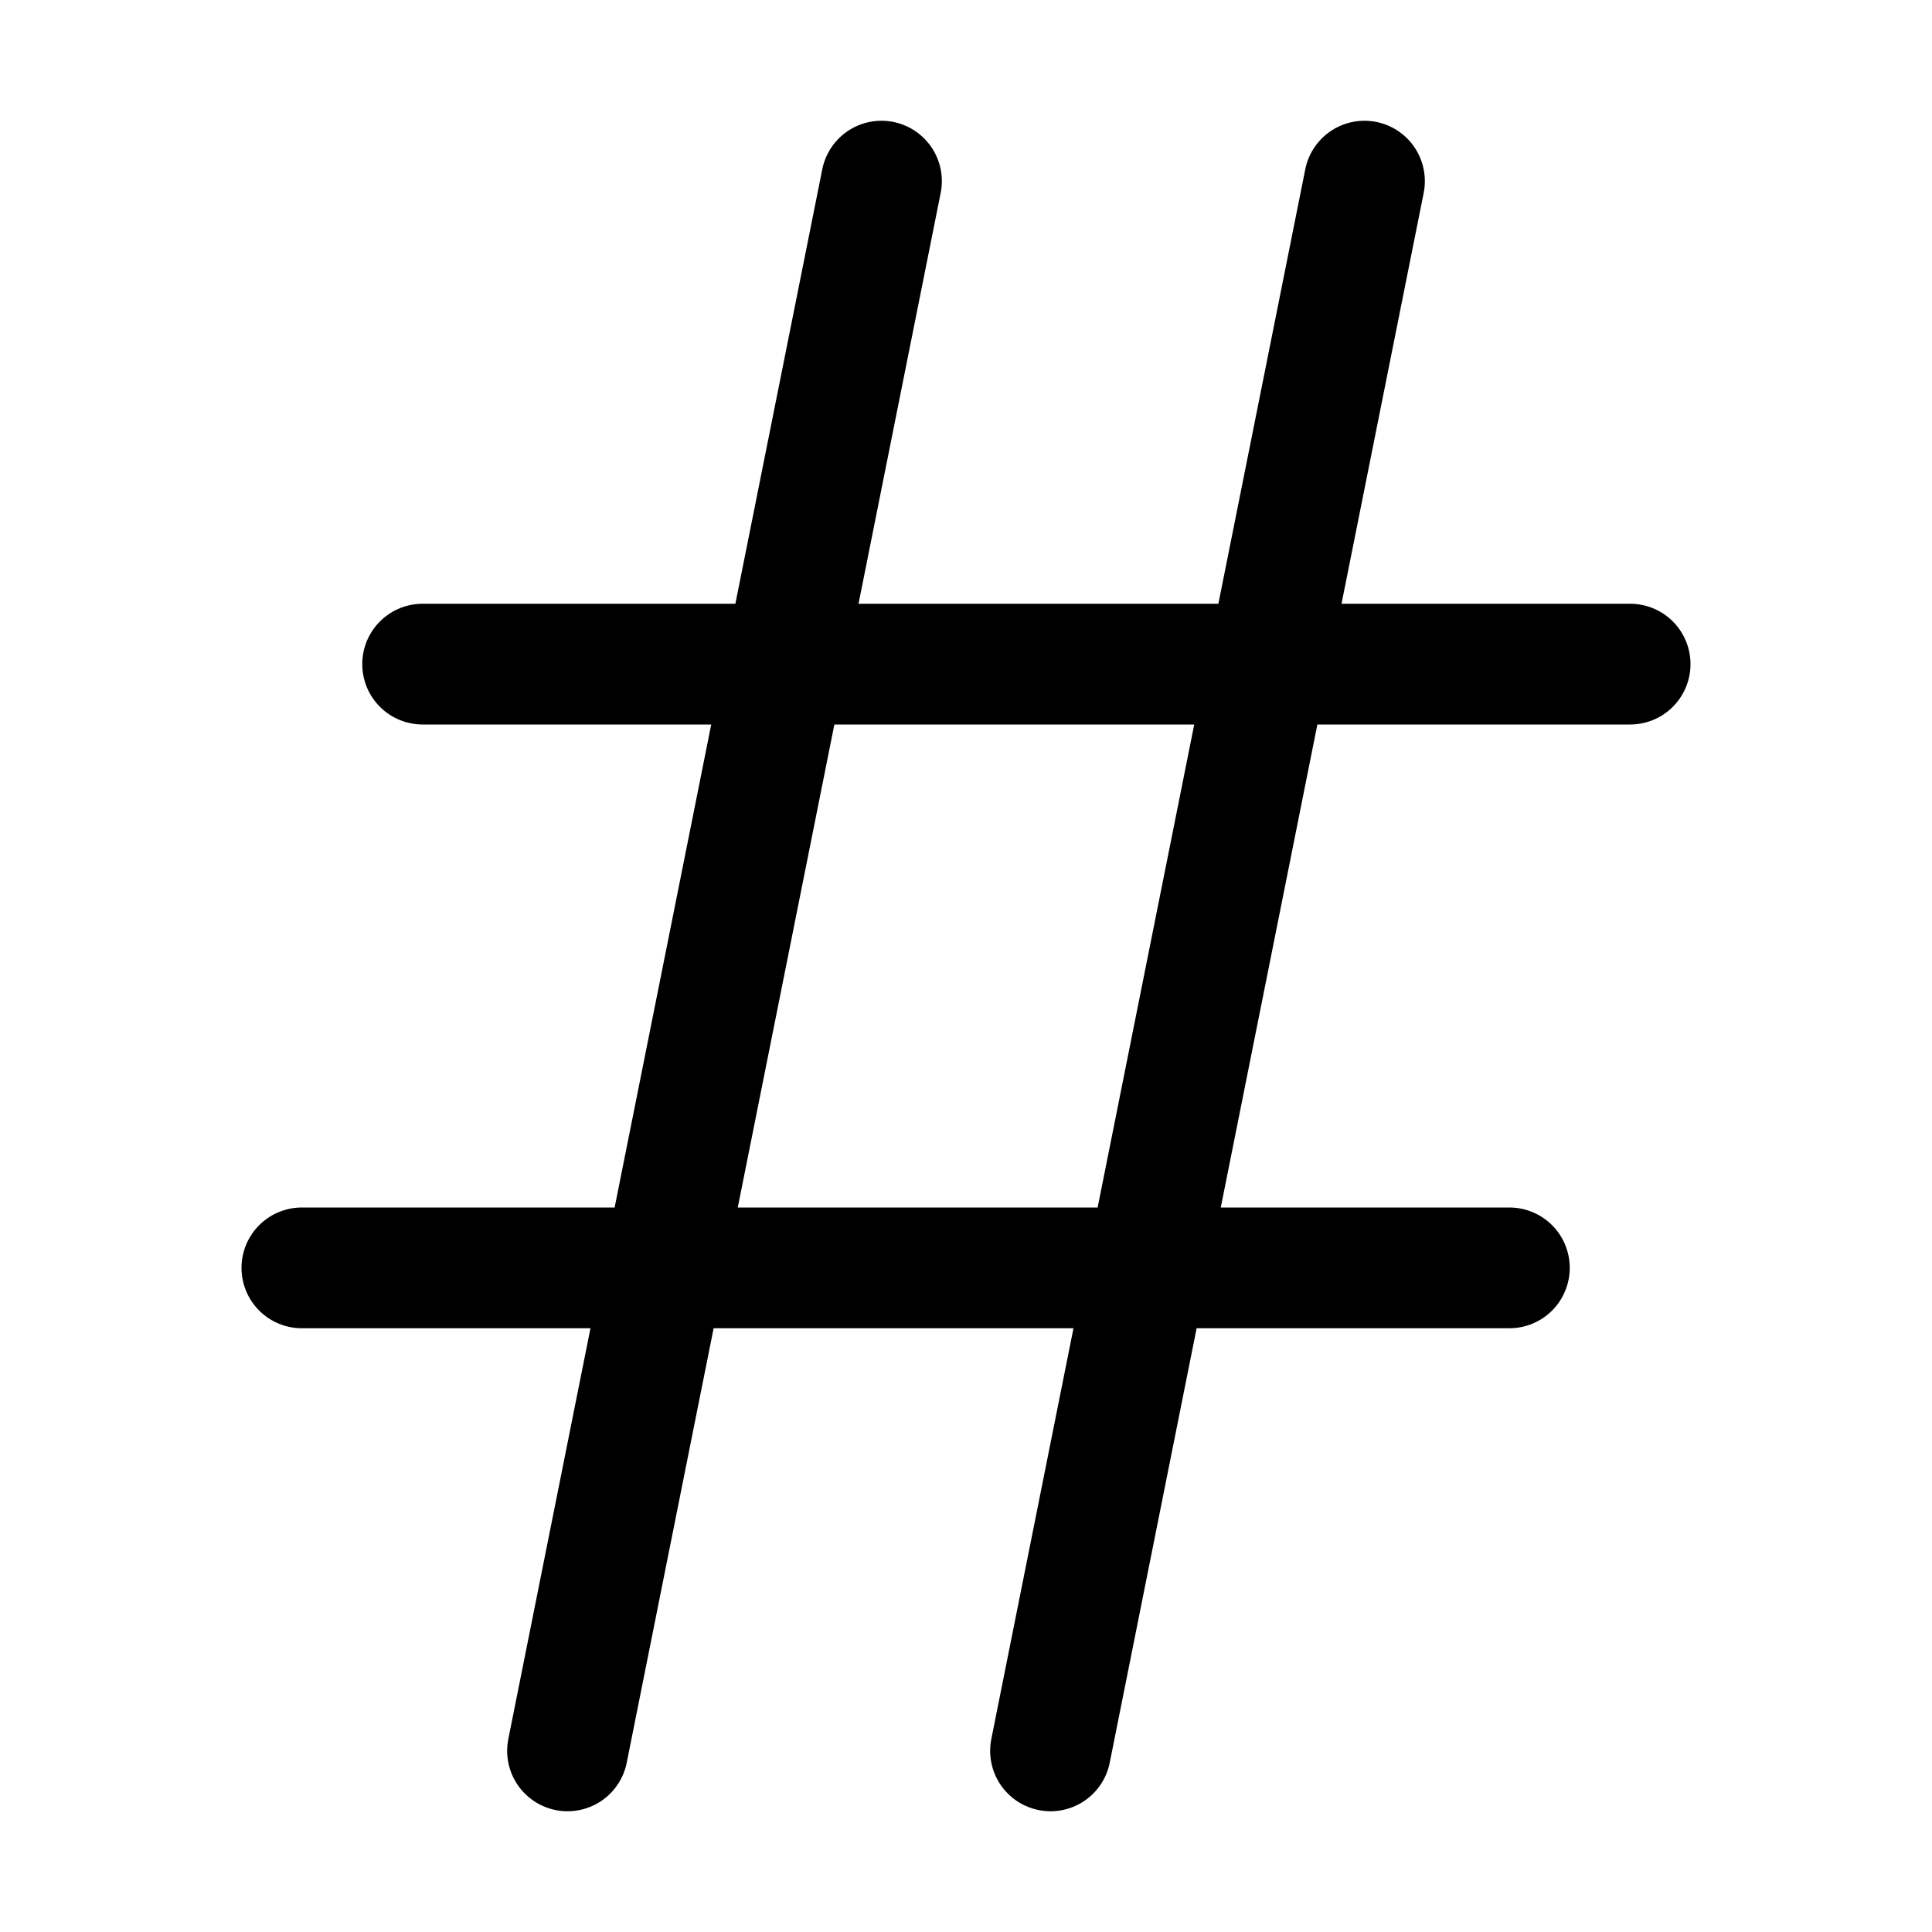
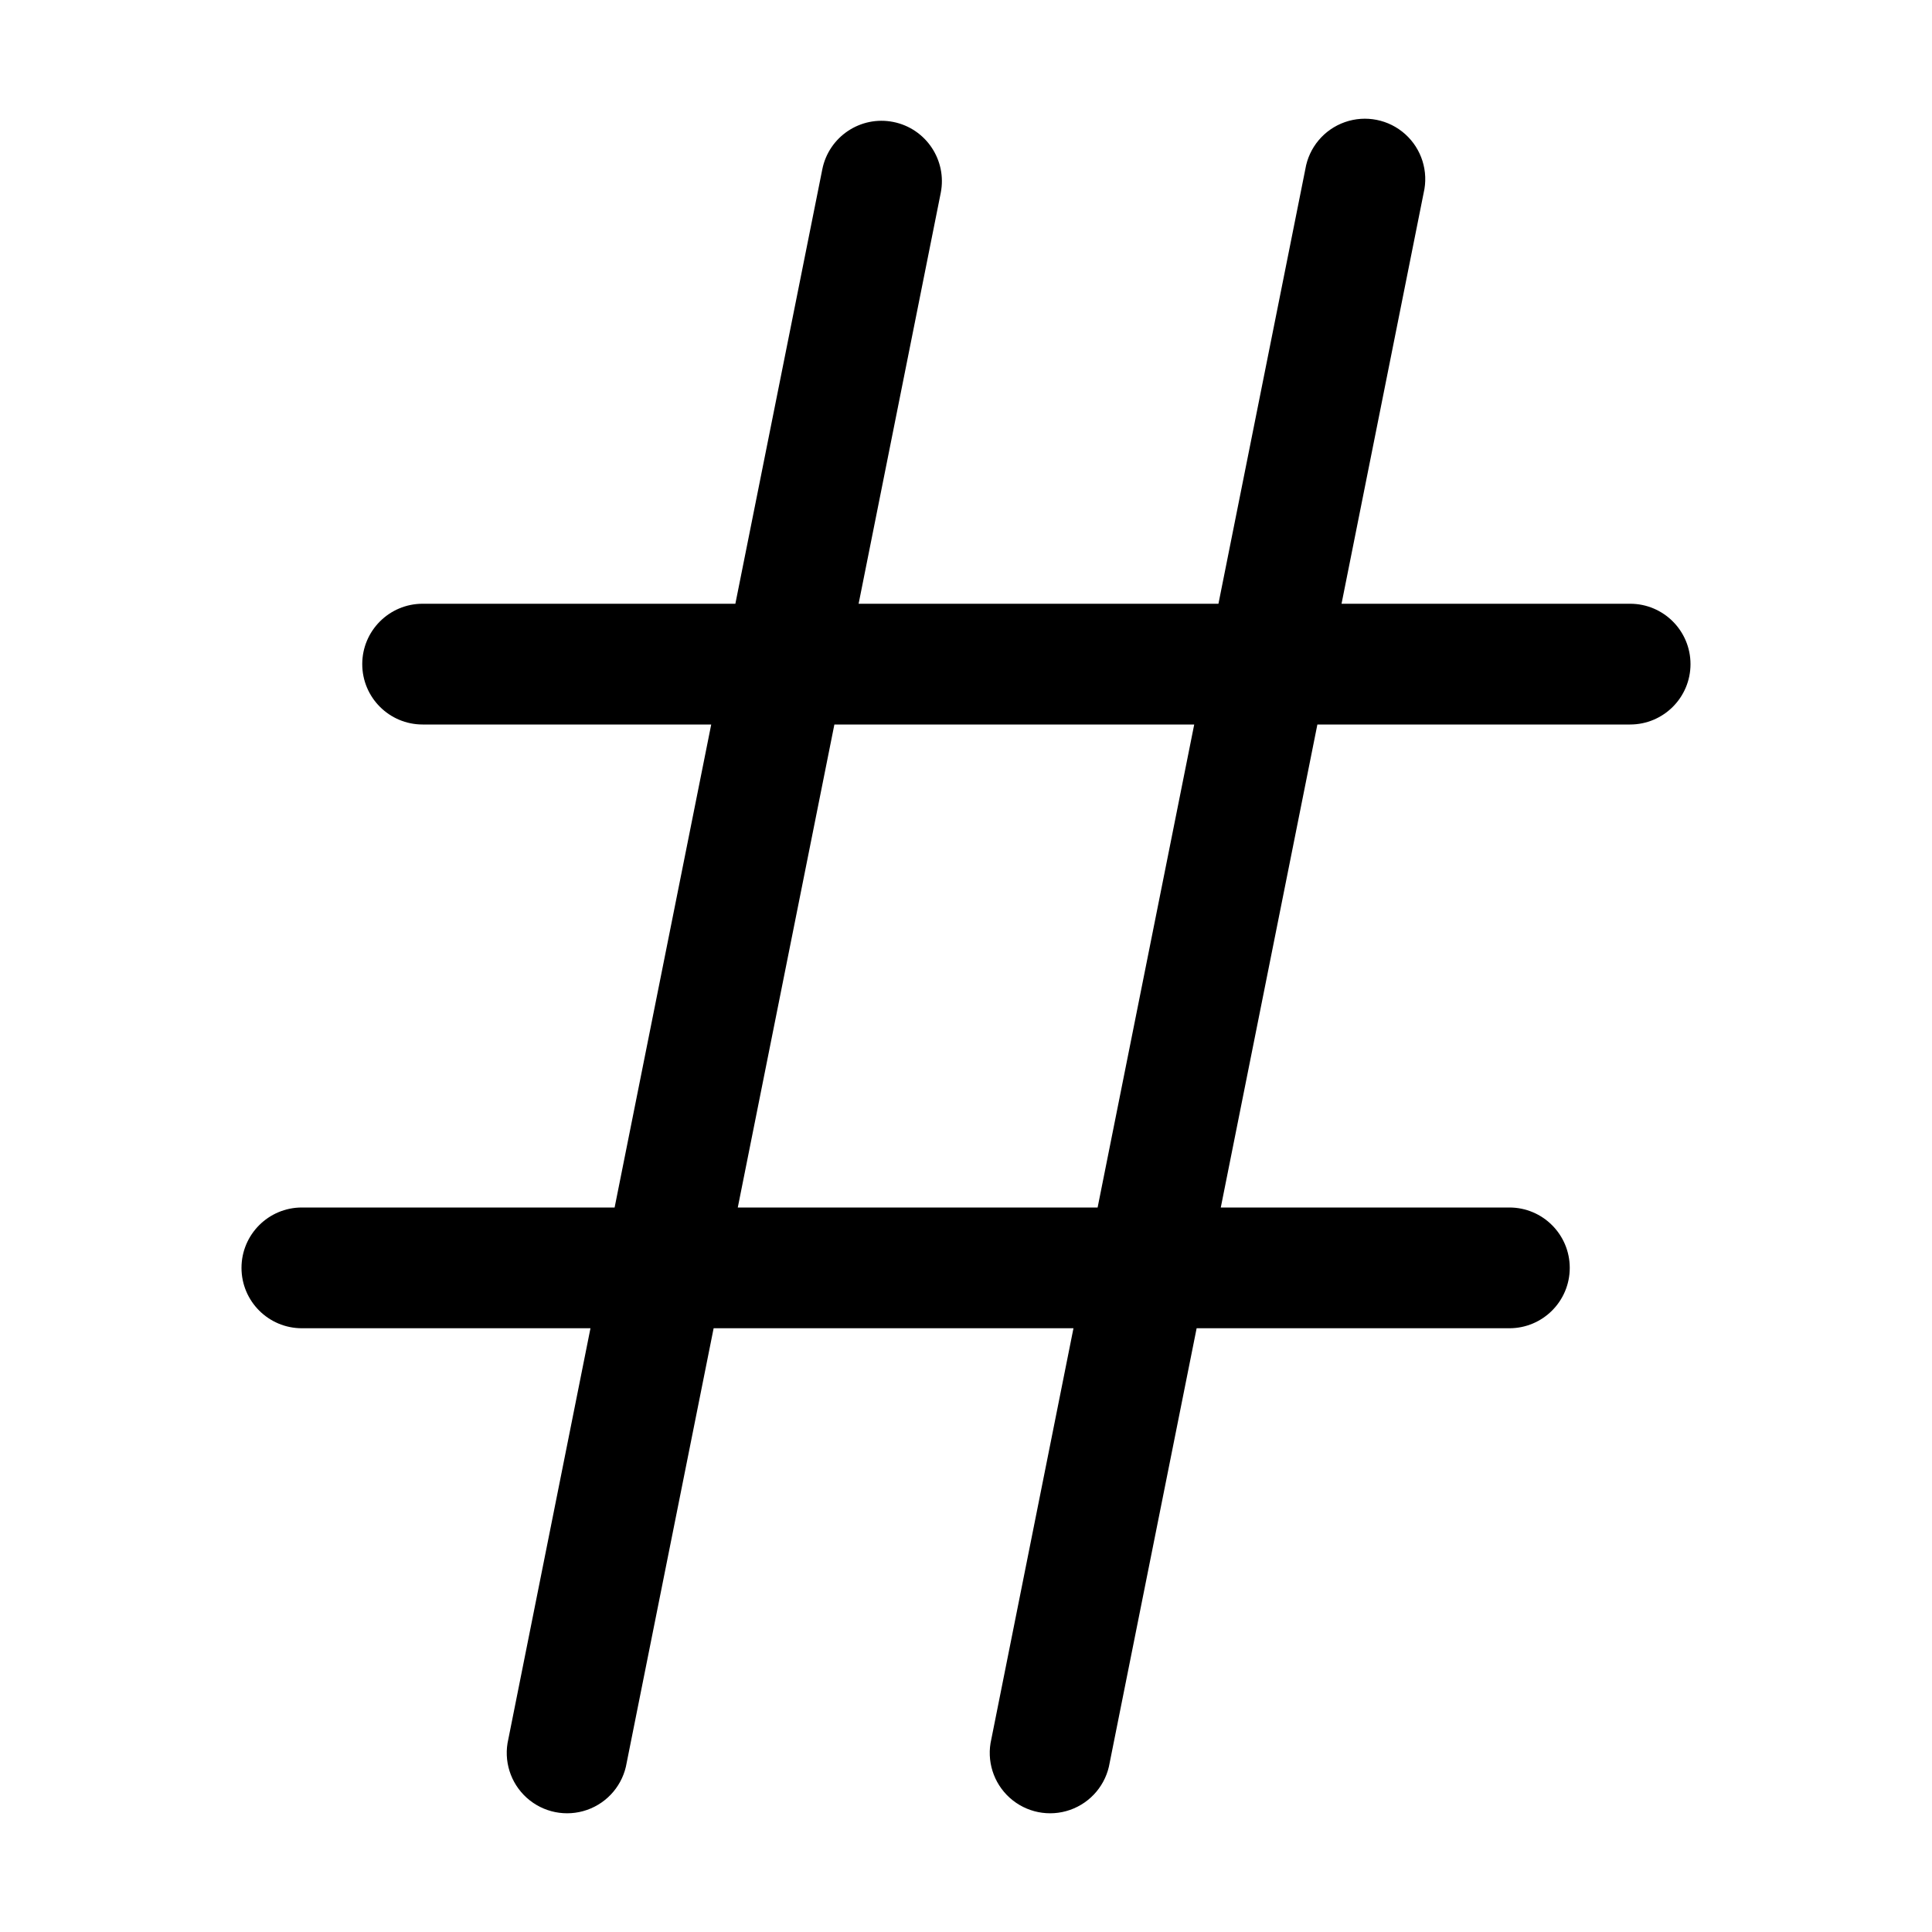
- <svg xmlns="http://www.w3.org/2000/svg" width="24" height="24" viewBox="0 0 24 24" fill="none">
-   <path d="M5.25 8.25h15m-16.5 7.5h15m-1.8-13.5-3.9 19.5m-2.1-19.5-3.9 19.5" stroke="currentColor" stroke-width="1.5" stroke-linecap="round" stroke-linejoin="round" fill="none" />
+ <svg xmlns="http://www.w3.org/2000/svg" width="24" height="24" viewBox="0 0 24 24" fill="currentColor">
+   <path fill-rule="evenodd" d="M11.097 1.515a.75.75 0 0 1 .589.882L10.666 7.5h4.47l1.079-5.397a.75.75 0 1 1 1.47.294L16.665 7.5h3.585a.75.75 0 0 1 0 1.5h-3.885l-1.2 6h3.585a.75.75 0 0 1 0 1.5h-3.885l-1.08 5.397a.75.75 0 1 1-1.47-.294l1.02-5.103h-4.47l-1.08 5.397a.75.75 0 1 1-1.47-.294l1.02-5.103H3.75a.75.75 0 0 1 0-1.5h3.885l1.2-6H5.25a.75.75 0 0 1 0-1.5h3.885l1.08-5.397a.75.75 0 0 1 .882-.588ZM10.365 9l-1.2 6h4.47l1.2-6h-4.47Z" clip-rule="evenodd" />
</svg>
